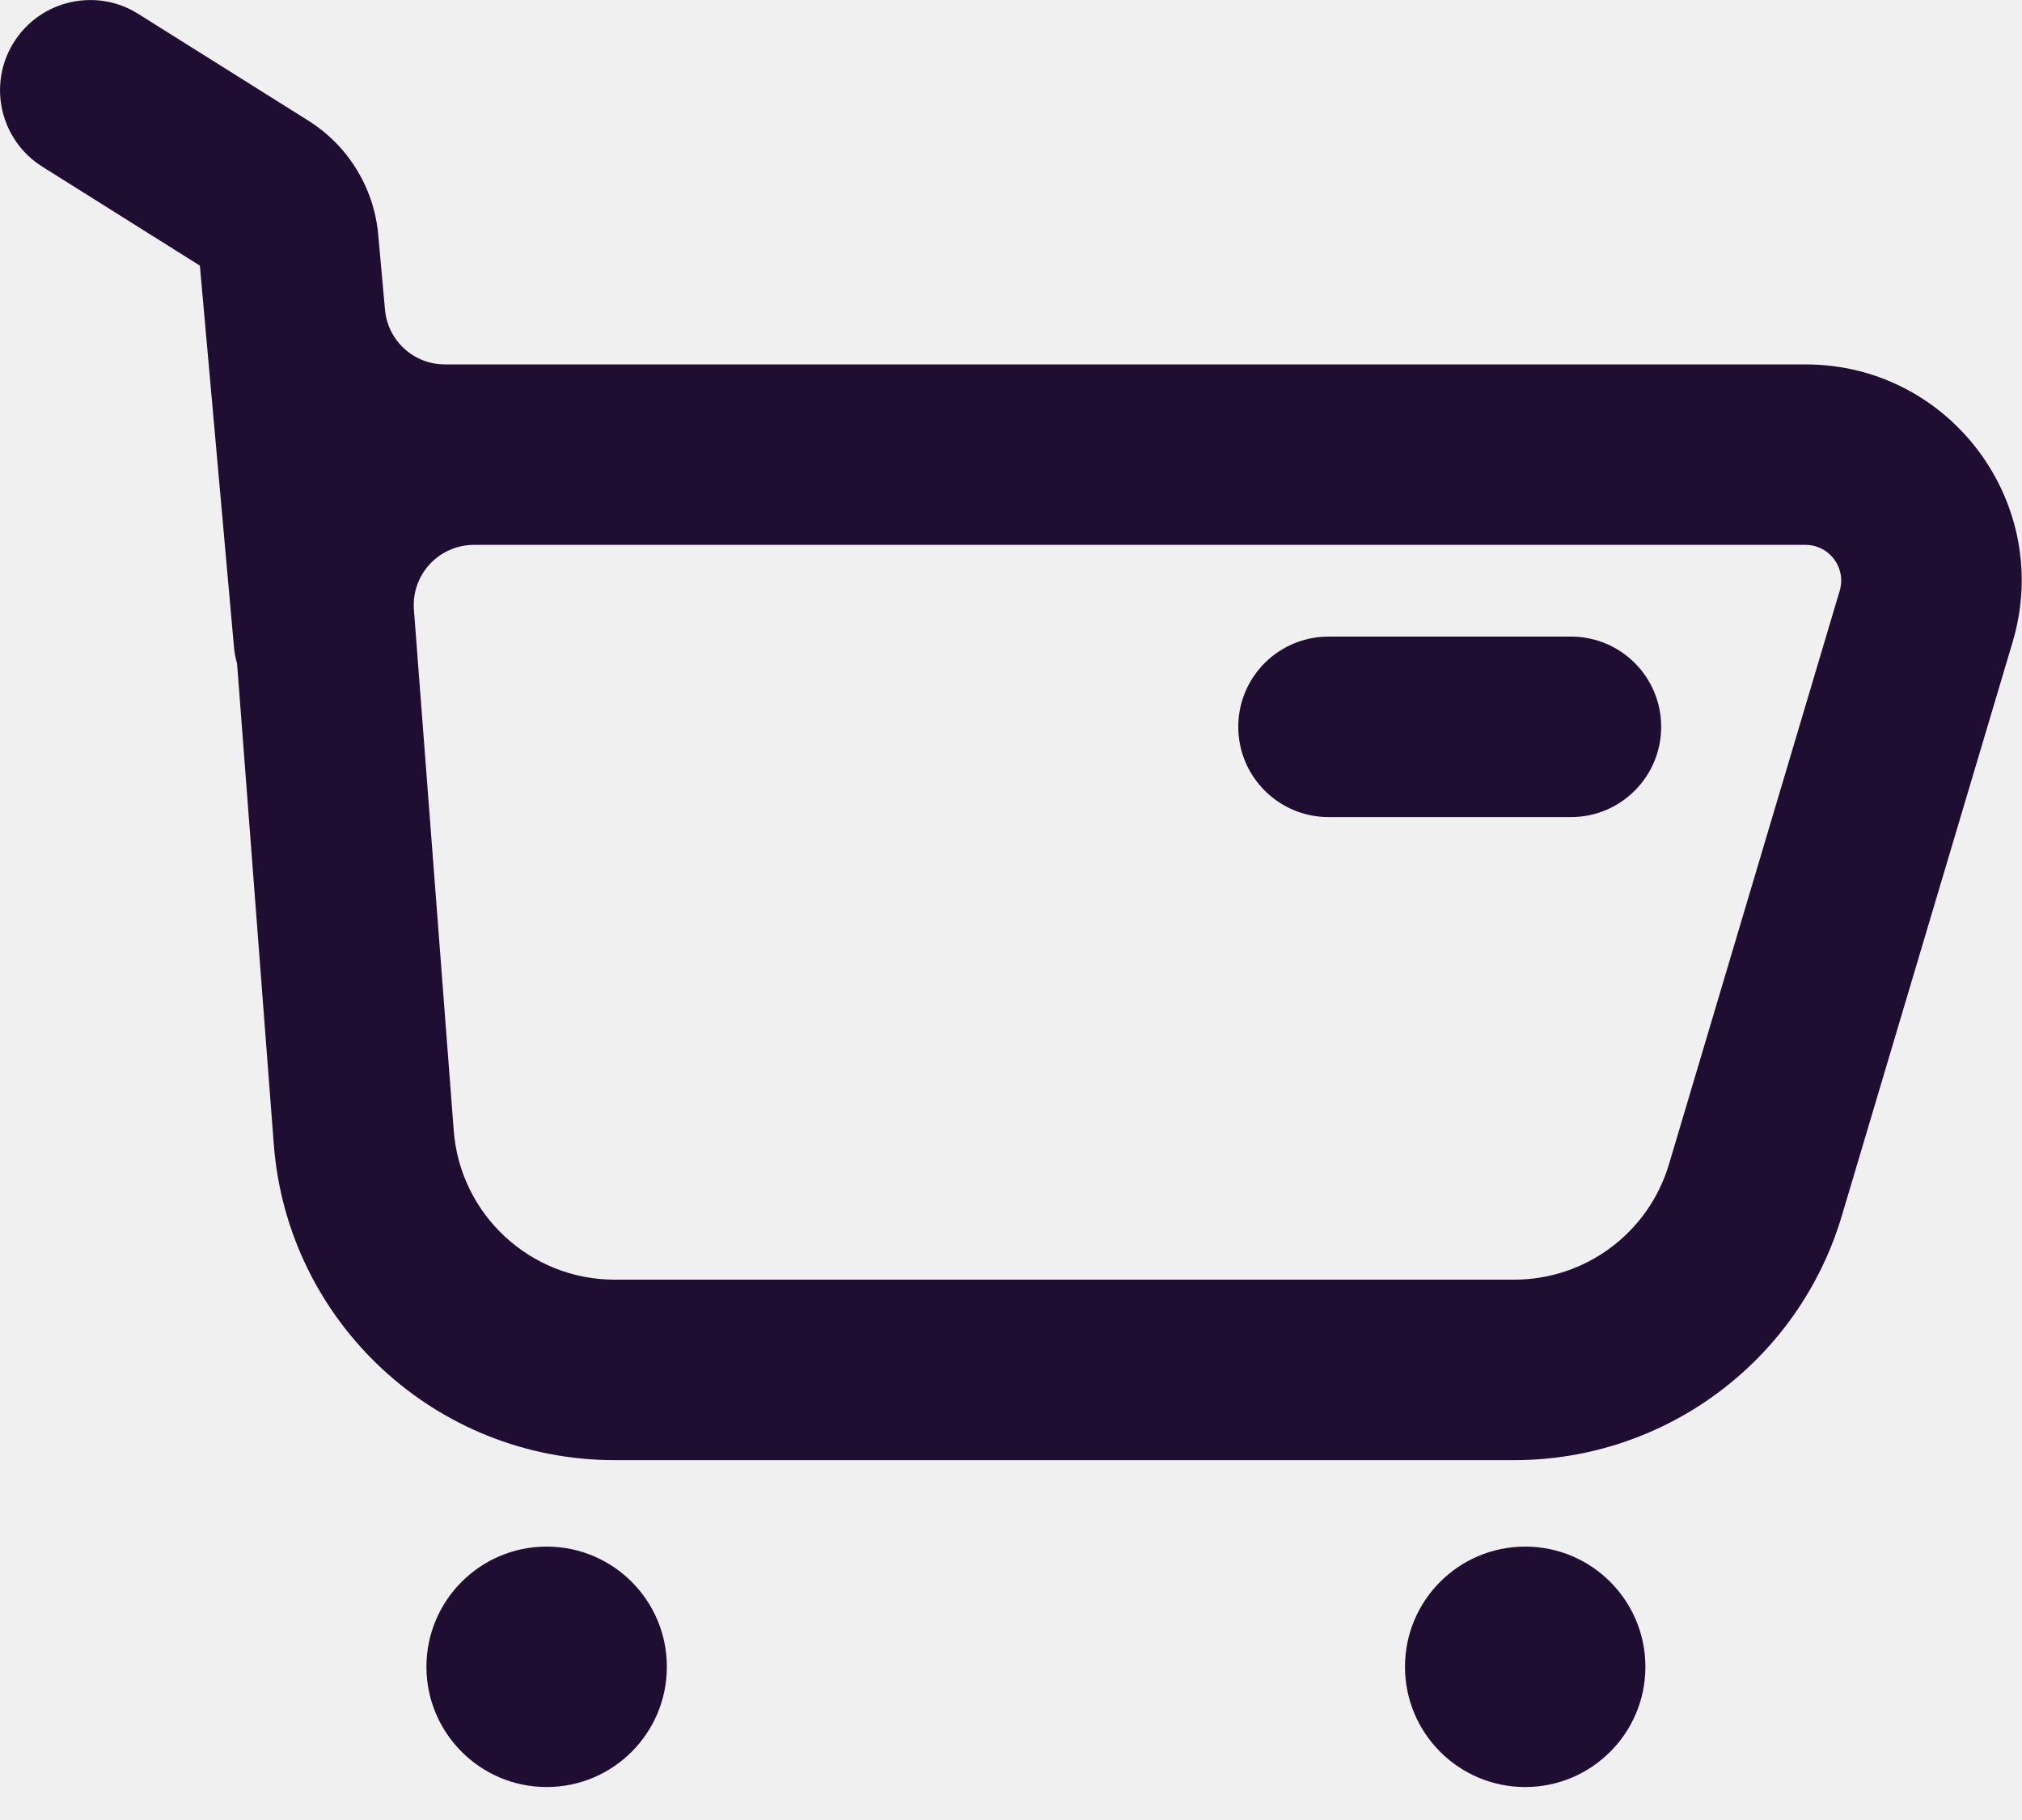
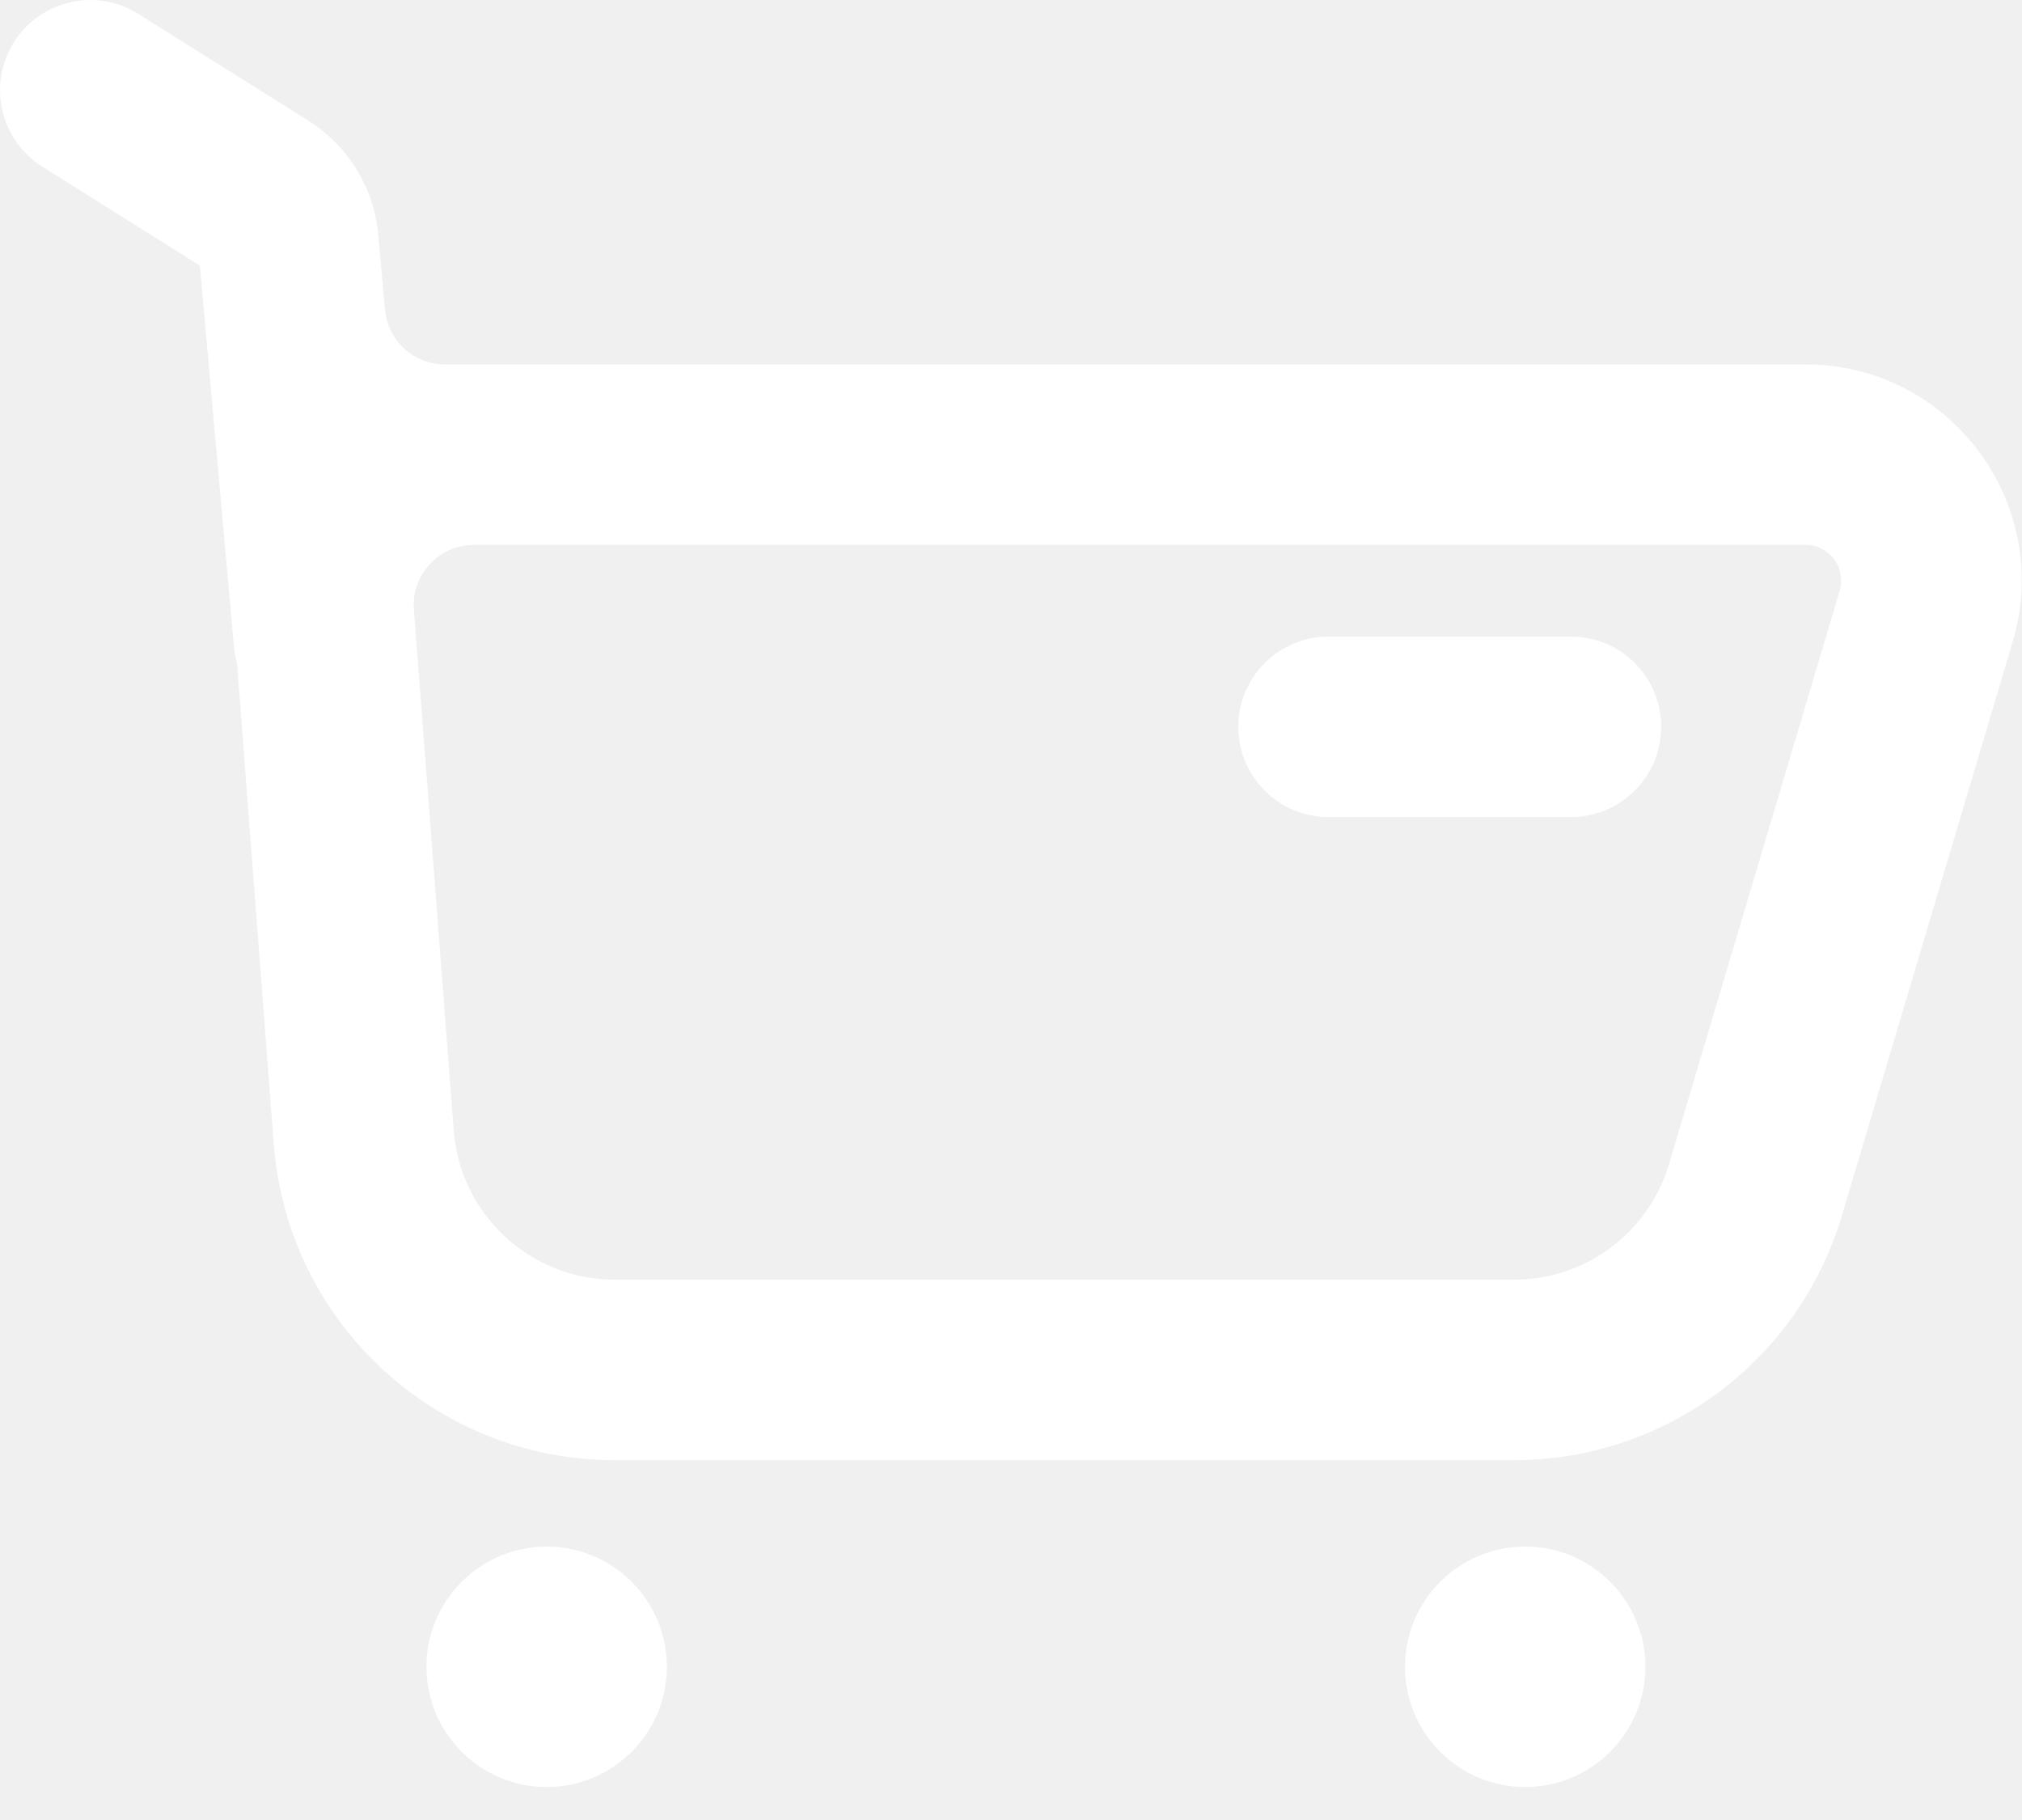
- <svg xmlns="http://www.w3.org/2000/svg" width="20" height="18" viewBox="0 0 20 18" fill="none">
-   <path fill-rule="evenodd" clip-rule="evenodd" d="M1.367 0.137C0.95 -0.125 0.399 0.001 0.137 0.418C-0.125 0.835 0.001 1.386 0.418 1.648L1.977 2.627L2.314 6.396C2.319 6.454 2.33 6.51 2.345 6.564L2.708 11.317C2.843 13.079 4.312 14.441 6.08 14.441H14.977C16.473 14.441 17.791 13.458 18.218 12.024L19.907 6.351C20.315 4.981 19.289 3.604 17.859 3.604H4.4C4.092 3.604 3.835 3.369 3.808 3.062L3.741 2.321C3.7 1.859 3.445 1.442 3.051 1.194L1.367 0.137ZM4.688 5.389C4.341 5.389 4.068 5.684 4.094 6.029L4.488 11.181C4.551 12.013 5.245 12.656 6.08 12.656H14.977C15.684 12.656 16.306 12.192 16.508 11.515L18.197 5.842C18.264 5.616 18.095 5.389 17.859 5.389H4.688ZM5.407 17.674C6.064 17.674 6.596 17.141 6.596 16.485C6.596 15.828 6.064 15.296 5.407 15.296C4.751 15.296 4.218 15.828 4.218 16.485C4.218 17.141 4.751 17.674 5.407 17.674ZM16.275 16.485C16.275 17.141 15.742 17.674 15.086 17.674C14.429 17.674 13.897 17.141 13.897 16.485C13.897 15.828 14.429 15.296 15.086 15.296C15.742 15.296 16.275 15.828 16.275 16.485ZM13.141 6.296C12.648 6.296 12.248 6.695 12.248 7.188C12.248 7.681 12.648 8.081 13.141 8.081H15.539C16.032 8.081 16.431 7.681 16.431 7.188C16.431 6.695 16.032 6.296 15.539 6.296H13.141Z" fill="#200E32" />
+ <svg xmlns="http://www.w3.org/2000/svg" width="20" height="18" viewBox="0 0 20 18" fill="white">
+   <path fill-rule="evenodd" clip-rule="evenodd" d="M1.367 0.137C0.95 -0.125 0.399 0.001 0.137 0.418C-0.125 0.835 0.001 1.386 0.418 1.648L1.977 2.627L2.314 6.396C2.319 6.454 2.33 6.51 2.345 6.564L2.708 11.317C2.843 13.079 4.312 14.441 6.08 14.441H14.977C16.473 14.441 17.791 13.458 18.218 12.024L19.907 6.351C20.315 4.981 19.289 3.604 17.859 3.604H4.4C4.092 3.604 3.835 3.369 3.808 3.062L3.741 2.321C3.7 1.859 3.445 1.442 3.051 1.194L1.367 0.137ZM4.688 5.389C4.341 5.389 4.068 5.684 4.094 6.029L4.488 11.181C4.551 12.013 5.245 12.656 6.08 12.656H14.977C15.684 12.656 16.306 12.192 16.508 11.515L18.197 5.842C18.264 5.616 18.095 5.389 17.859 5.389H4.688ZM5.407 17.674C6.064 17.674 6.596 17.141 6.596 16.485C6.596 15.828 6.064 15.296 5.407 15.296C4.751 15.296 4.218 15.828 4.218 16.485C4.218 17.141 4.751 17.674 5.407 17.674ZM16.275 16.485C16.275 17.141 15.742 17.674 15.086 17.674C14.429 17.674 13.897 17.141 13.897 16.485C13.897 15.828 14.429 15.296 15.086 15.296C15.742 15.296 16.275 15.828 16.275 16.485ZM13.141 6.296C12.648 6.296 12.248 6.695 12.248 7.188C12.248 7.681 12.648 8.081 13.141 8.081H15.539C16.032 8.081 16.431 7.681 16.431 7.188C16.431 6.695 16.032 6.296 15.539 6.296H13.141Z" fill="#ffffff" />
</svg>
